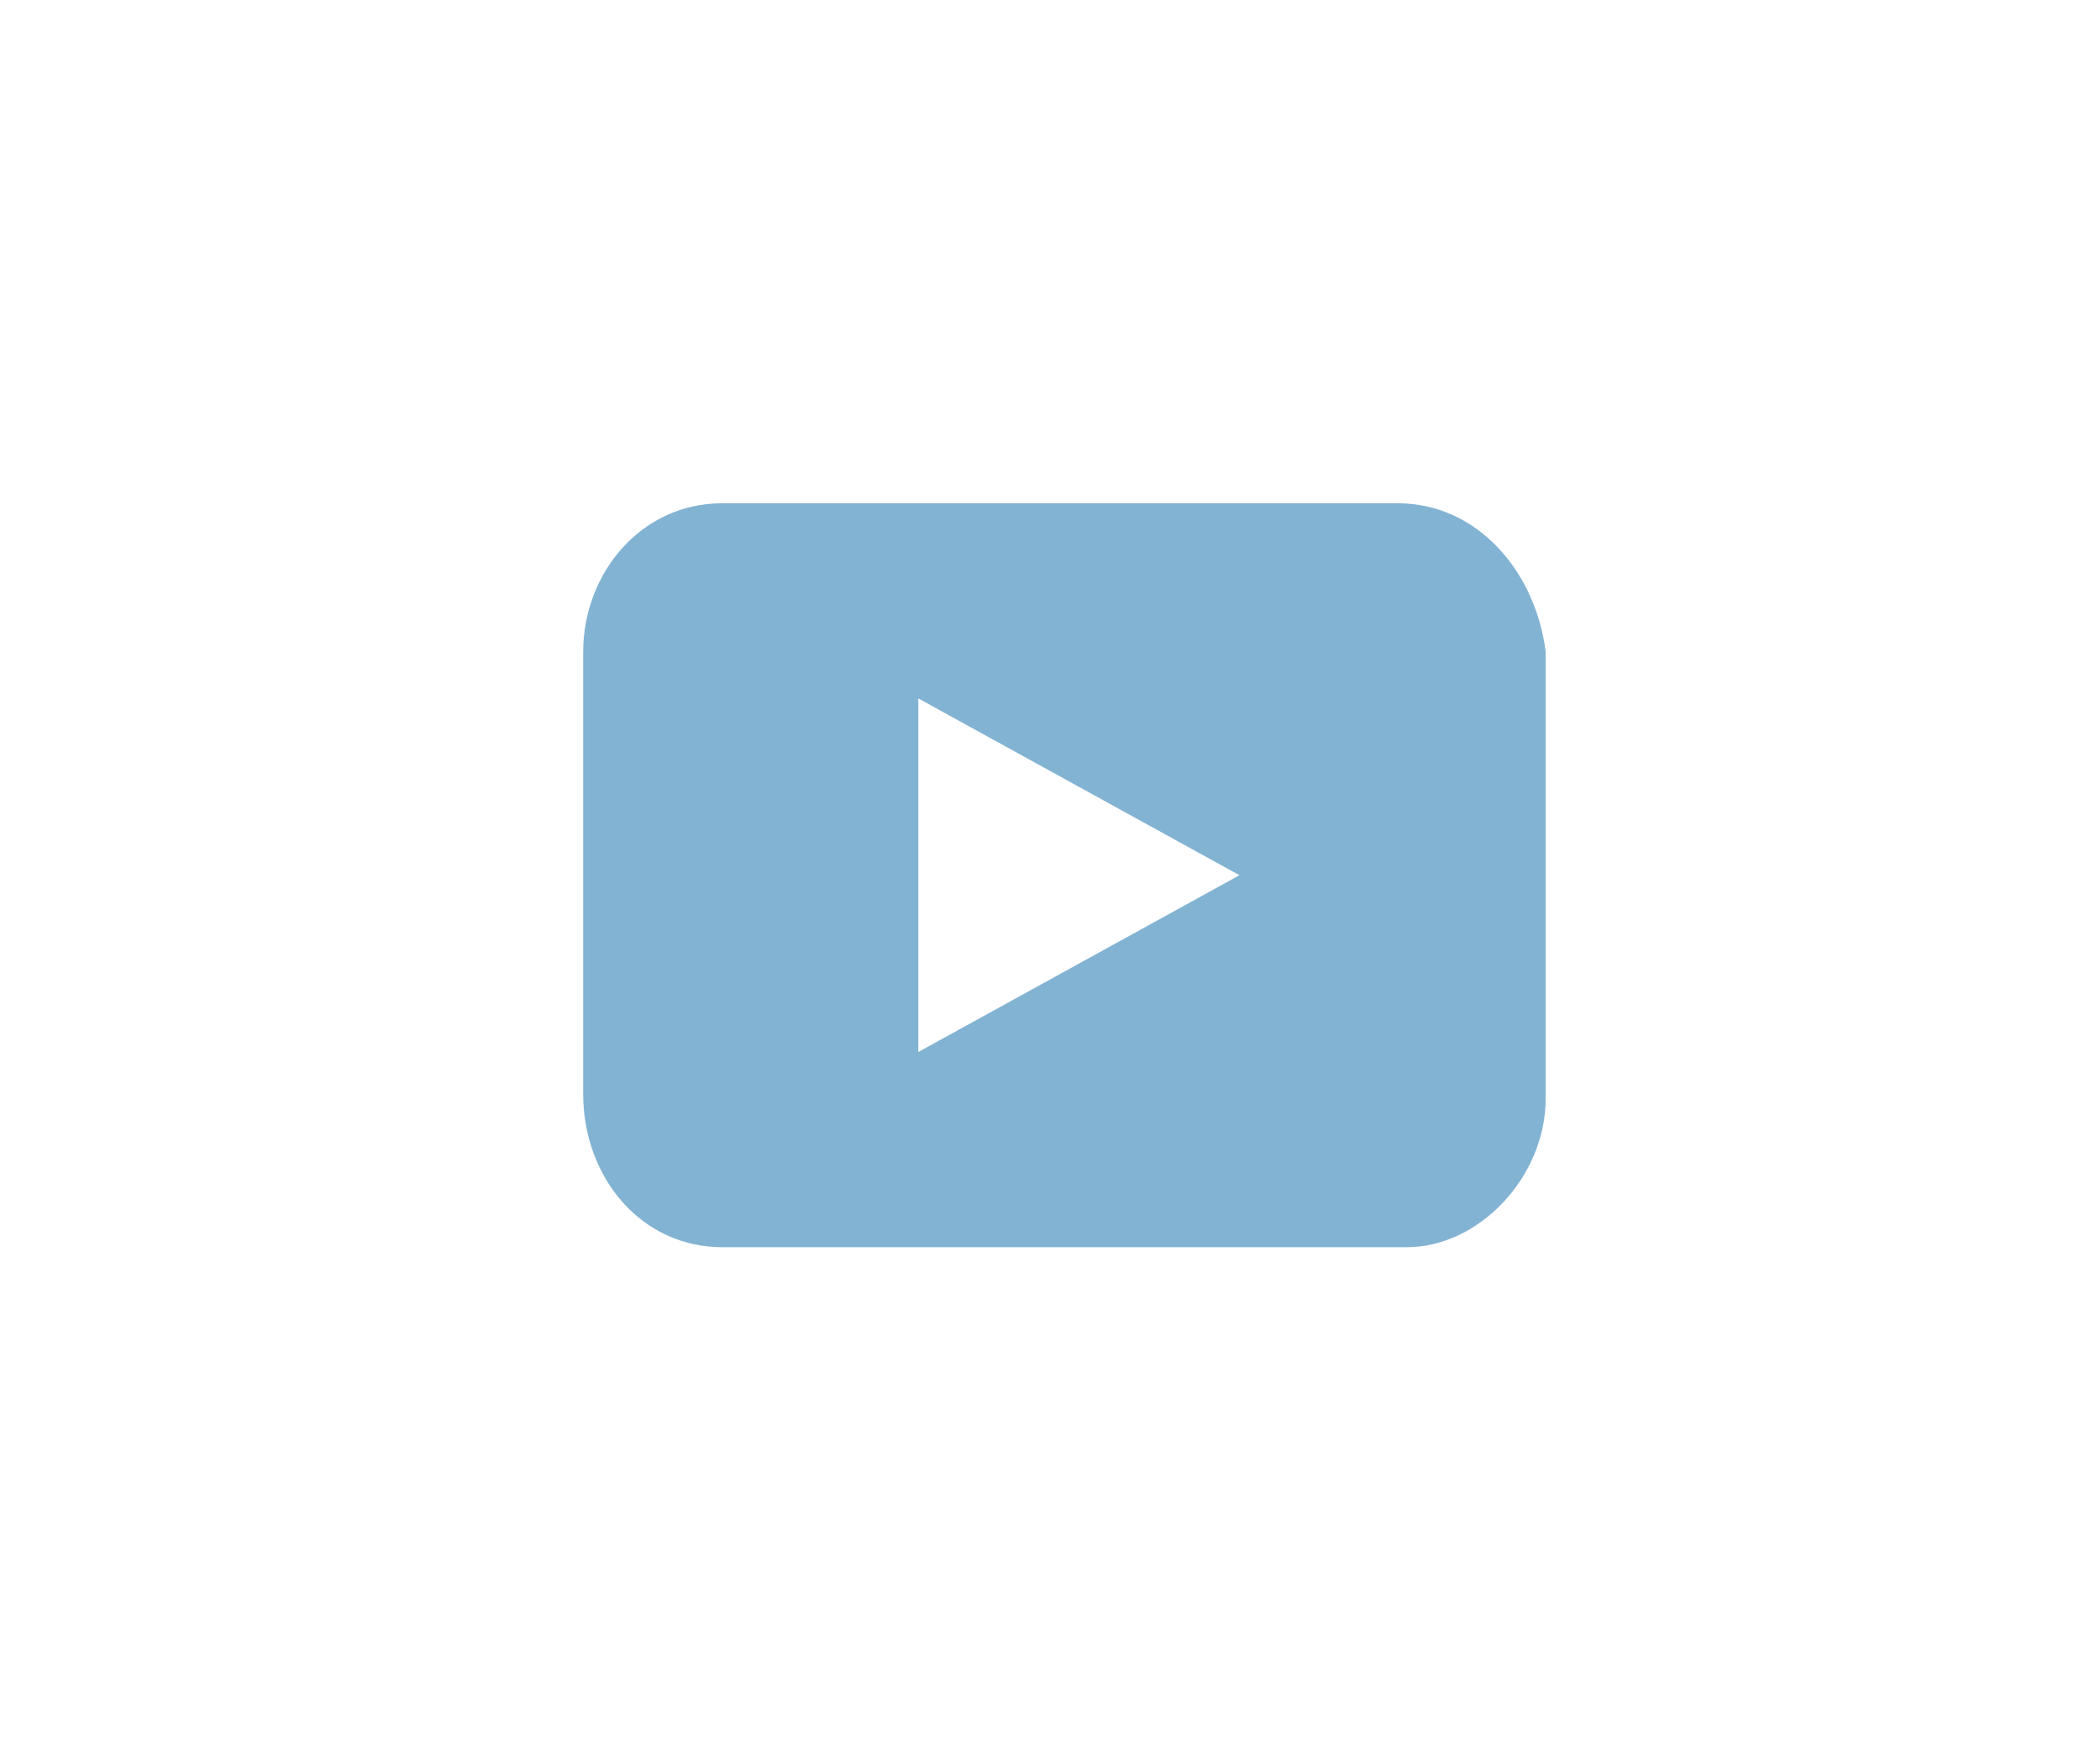
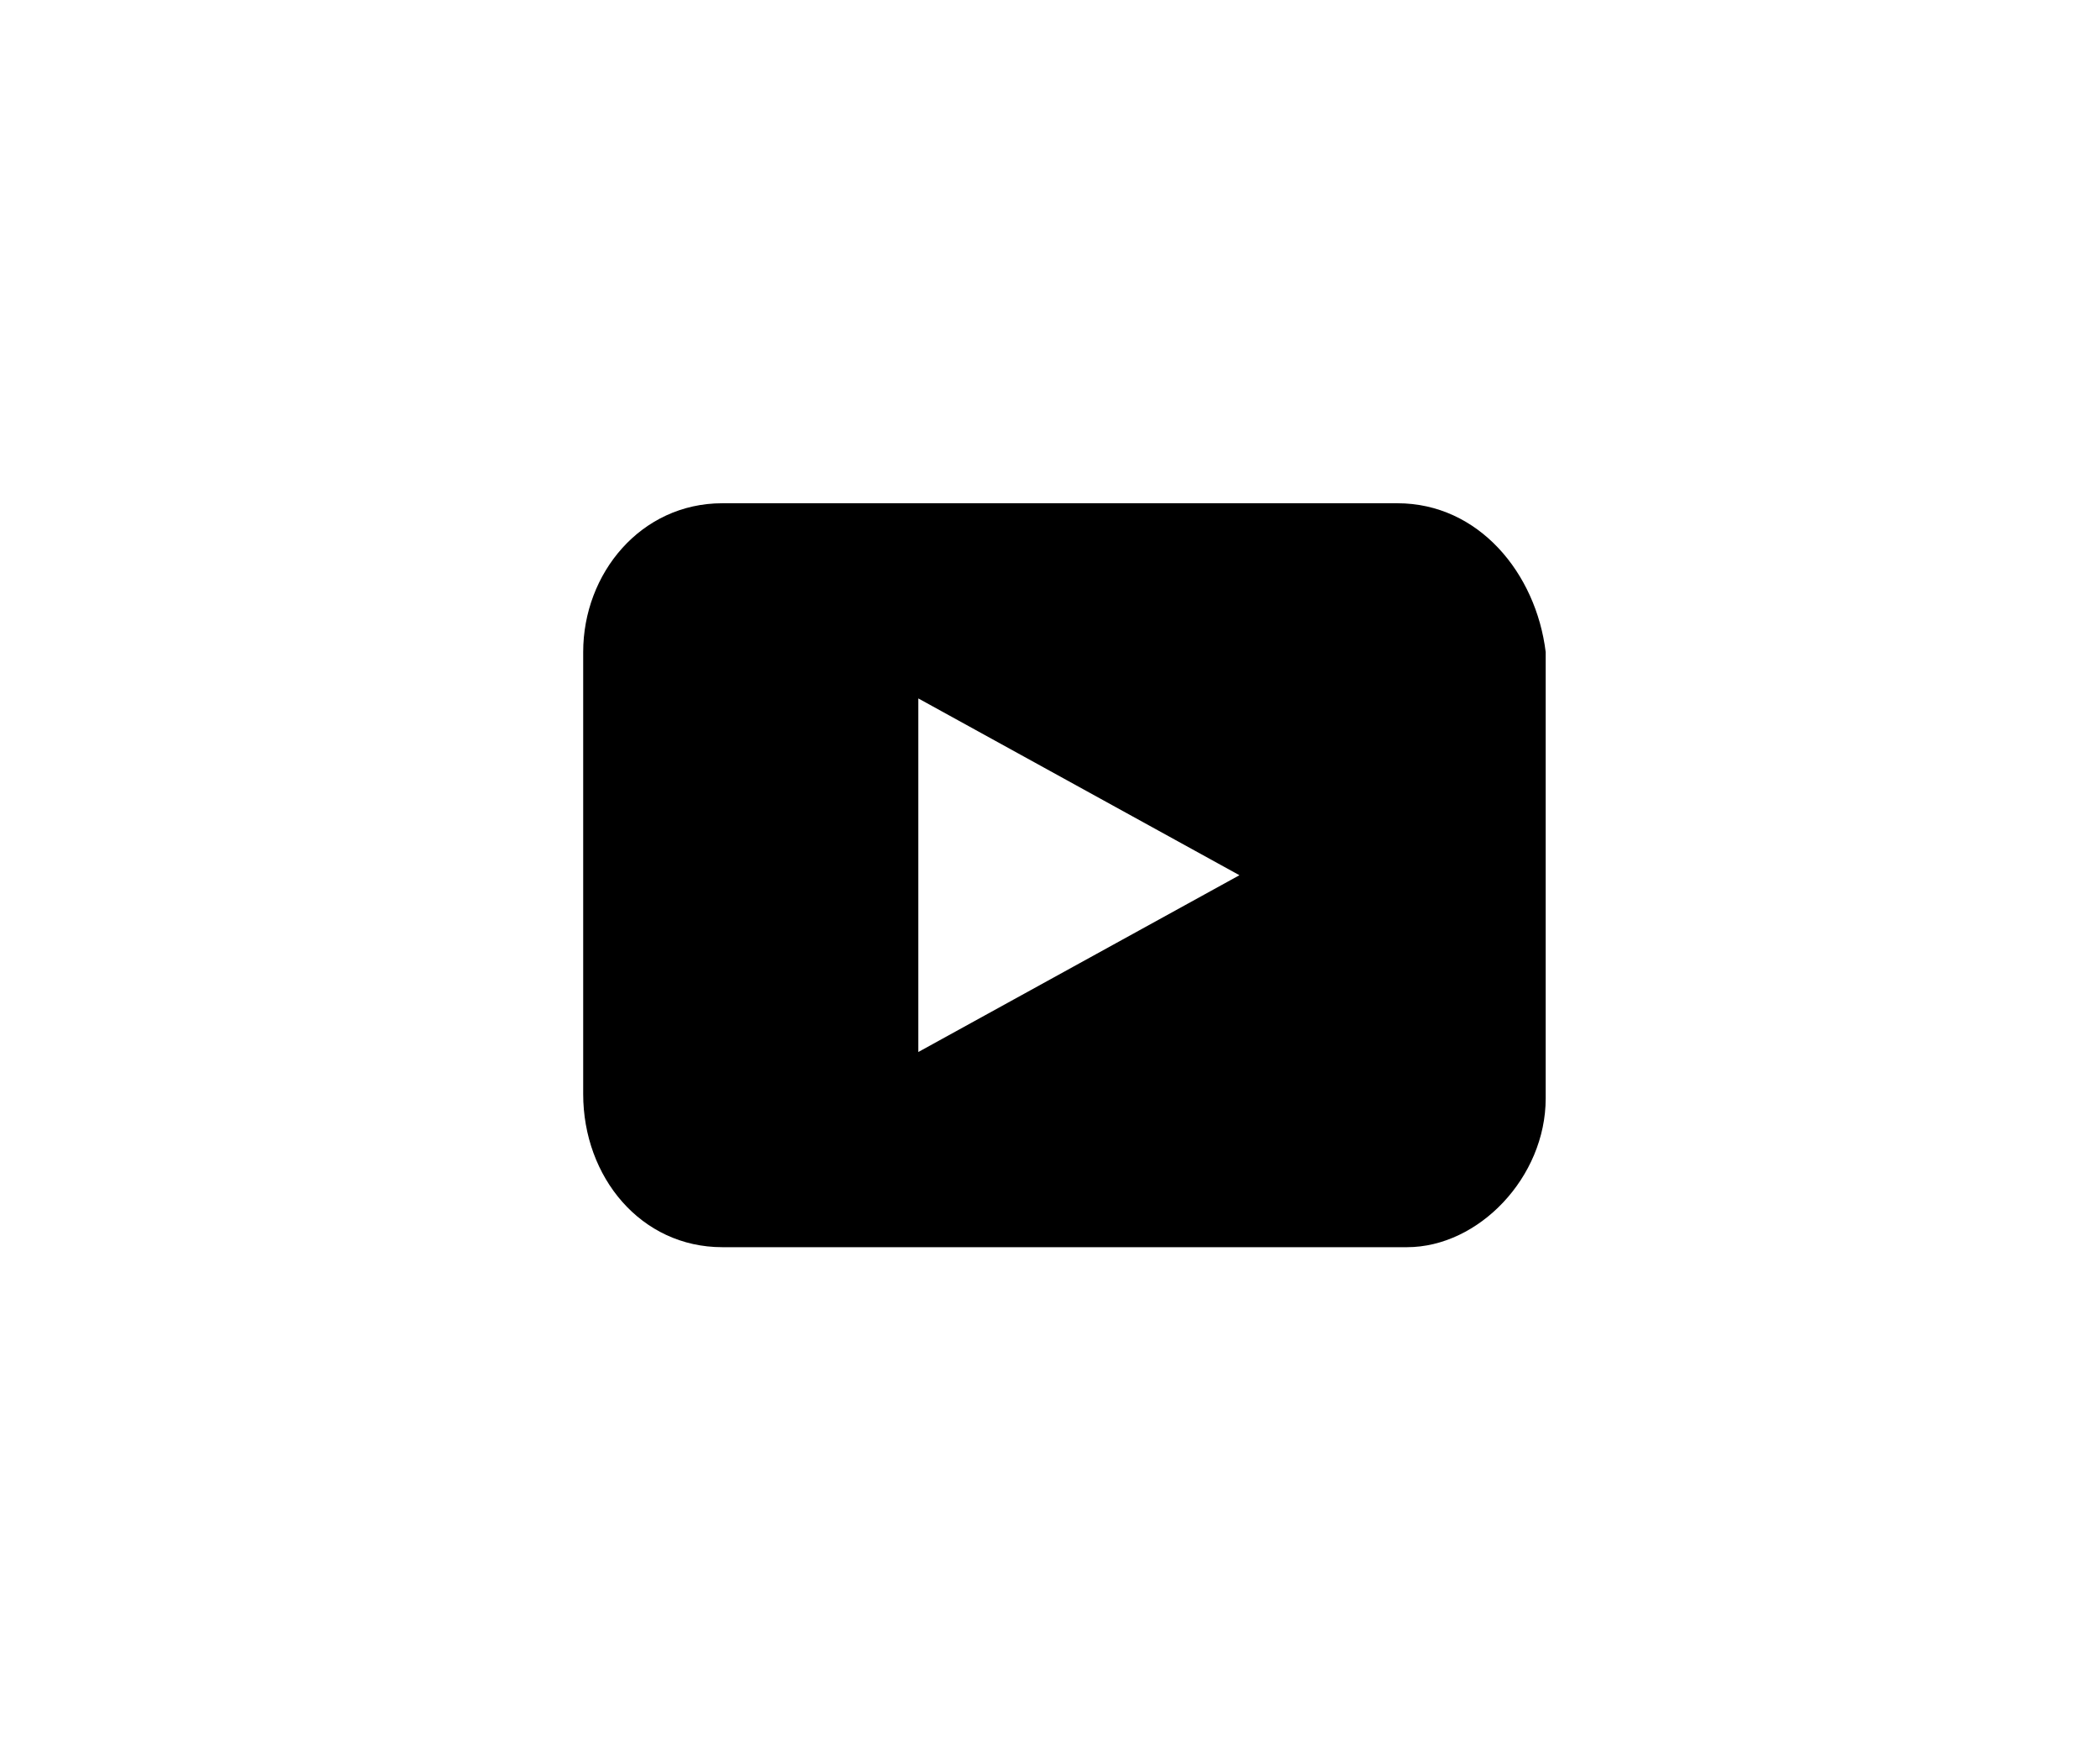
- <svg xmlns="http://www.w3.org/2000/svg" width="48" height="40" fill="none">
-   <path d="M31.94 11.5H16.51c-1.86 0-3.18 1.6-3.18 3.4V25c0 1.9 1.32 3.5 3.18 3.5h15.65c1.64 0 3.17-1.6 3.17-3.4V14.9c-.22-1.8-1.53-3.4-3.39-3.4ZM20.99 24.04v-8.08L28.33 20l-7.34 4.04Z" fill="#83B3D3" />
+ <svg xmlns="http://www.w3.org/2000/svg" width="48" height="40">
+   <path d="M31.94 11.5H16.51c-1.86 0-3.18 1.6-3.18 3.4V25c0 1.9 1.32 3.5 3.18 3.5h15.65c1.64 0 3.17-1.6 3.17-3.4V14.9c-.22-1.8-1.53-3.4-3.39-3.4ZM20.99 24.04v-8.08L28.33 20l-7.34 4.04Z" />
</svg>
